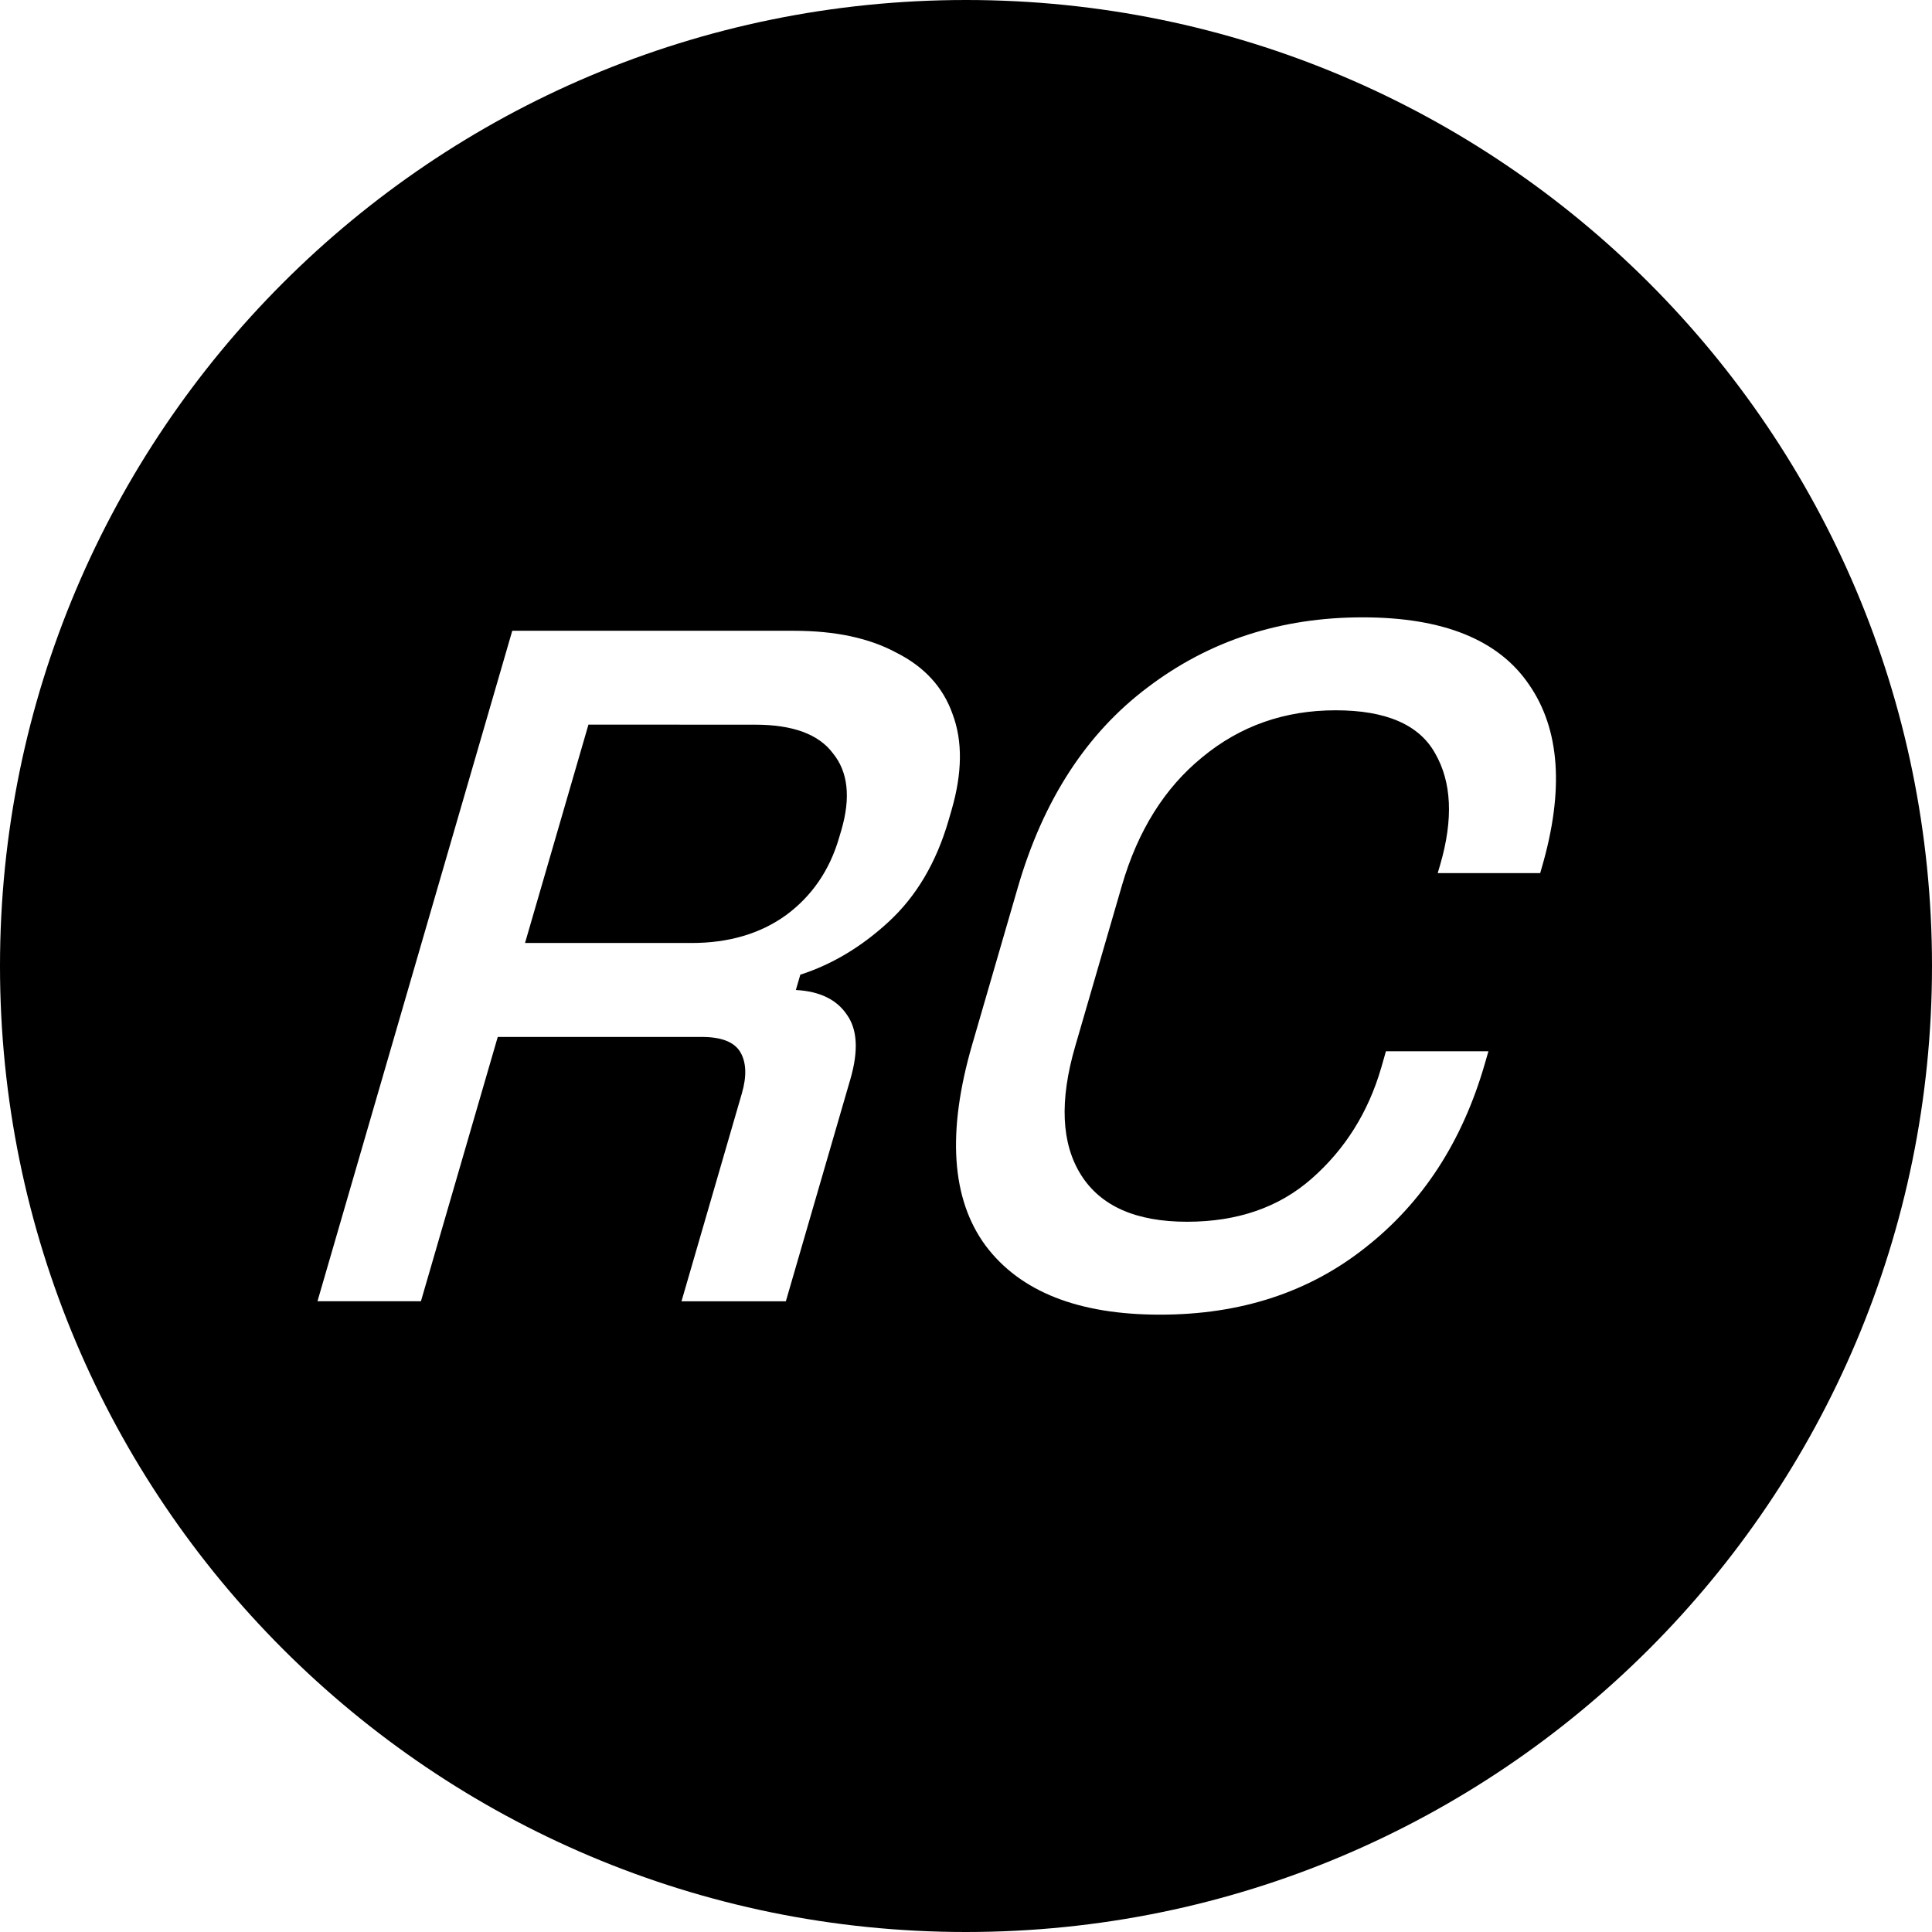
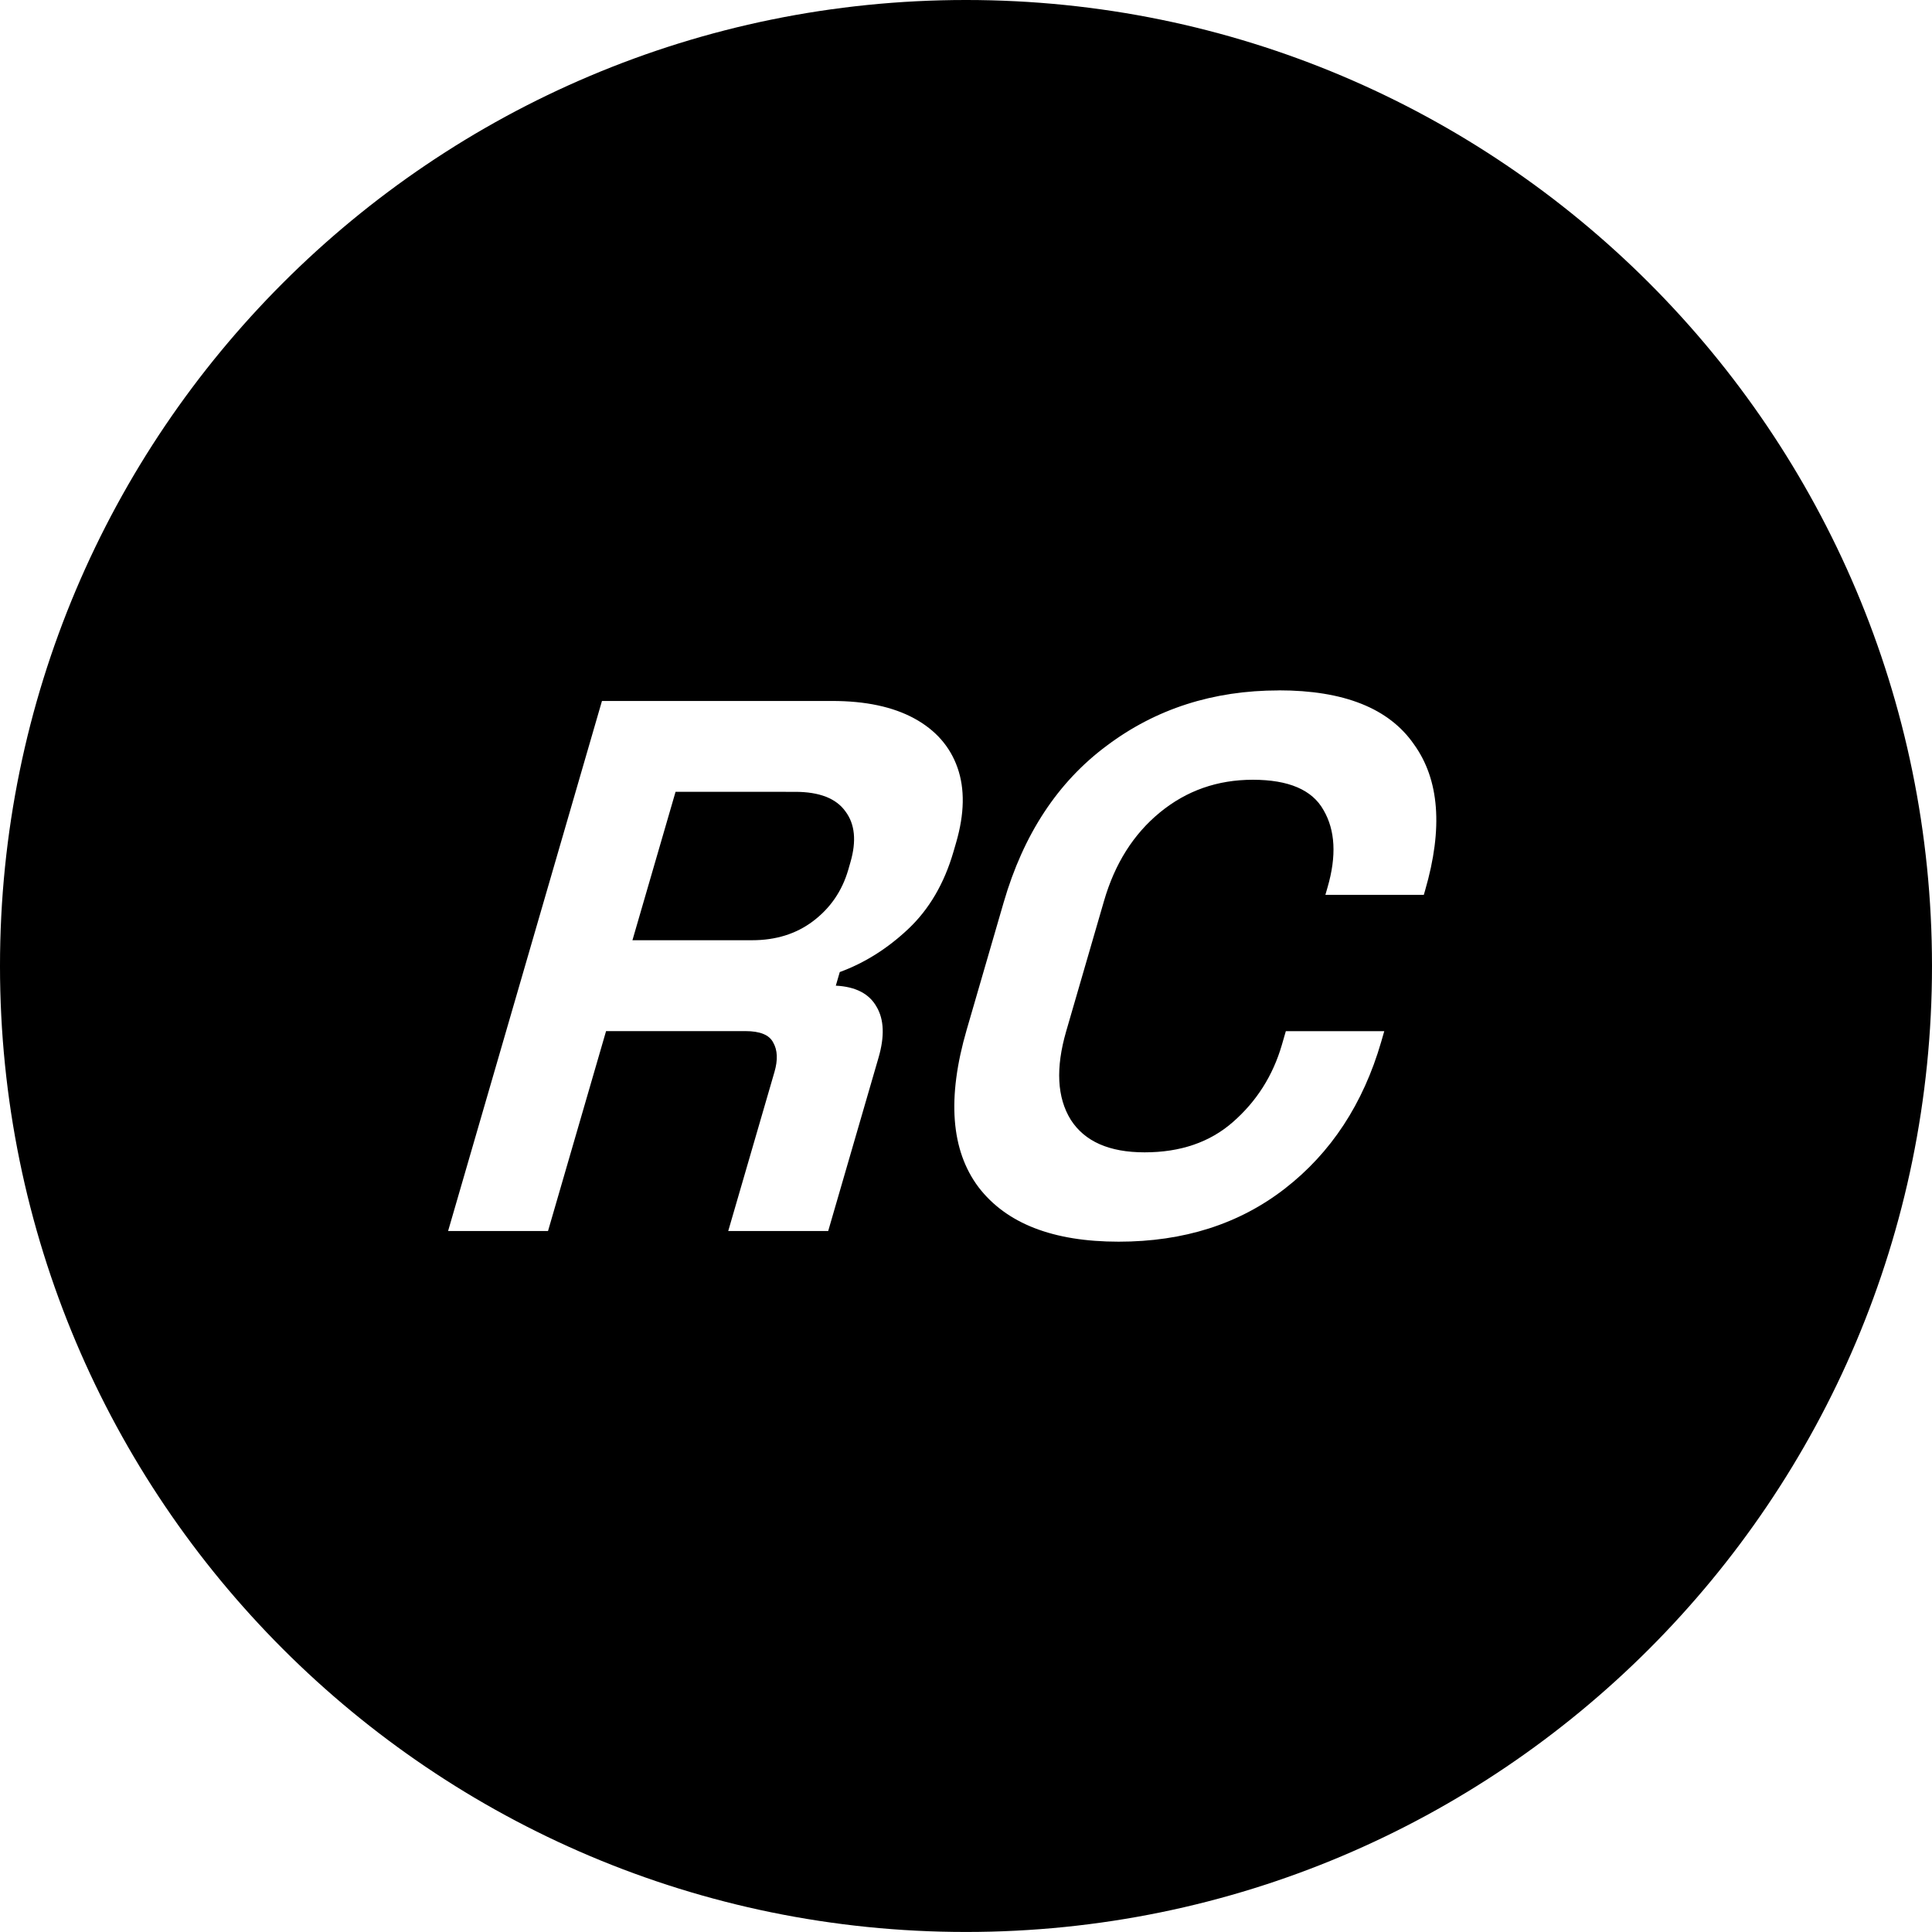
- <svg xmlns="http://www.w3.org/2000/svg" width="42.859mm" height="42.859mm" viewBox="0 0 42.859 42.859" version="1.1" id="svg1">
+ <svg xmlns="http://www.w3.org/2000/svg" width="54.214mm" height="54.213mm" viewBox="0 0 54.214 54.213" version="1.1" id="svg1">
  <defs id="defs1" />
-   <path d="m 13.054,16.075 -1.407,4.844 h 3.697 c 0.822,0 1.519,-0.205 2.091,-0.616 0.577,-0.425 0.97,-0.999 1.18,-1.721 l 0.05,-0.169 c 0.21,-0.722 0.148,-1.289 -0.186,-1.7 -0.316,-0.425 -0.892,-0.637 -1.728,-0.637 z" style="stroke-width:0.529;stroke-linecap:round;stroke-linejoin:round" id="path3" />
-   <path d="M 21.429,0 A 21.429,21.429 0 0 0 0,21.429 a 21.429,21.429 0 0 0 21.429,21.43 21.429,21.429 0 0 0 21.43,-21.43 A 21.429,21.429 0 0 0 21.429,0 Z m 8.798,13.695 c 1.785,0 3.014,0.496 3.69,1.488 0.689,0.992 0.785,2.344 0.287,4.058 l -0.037,0.128 H 31.894 l 0.056,-0.191 c 0.292,-1.006 0.254,-1.828 -0.113,-2.465 -0.353,-0.637 -1.089,-0.956 -2.208,-0.956 -1.133,0 -2.119,0.347 -2.958,1.041 -0.835,0.68 -1.429,1.629 -1.783,2.847 l -1.037,3.57 c -0.35,1.204 -0.307,2.153 0.129,2.847 0.436,0.694 1.22,1.041 2.353,1.041 1.119,0 2.04,-0.319 2.764,-0.956 0.742,-0.652 1.257,-1.473 1.545,-2.465 L 30.745,23.321 h 2.274 l -0.086,0.297 c -0.498,1.714 -1.379,3.067 -2.645,4.059 -1.251,0.992 -2.769,1.487 -4.554,1.487 -1.813,0 -3.103,-0.51 -3.869,-1.53 -0.762,-1.034 -0.861,-2.522 -0.298,-4.462 L 22.579,19.687 c 0.564,-1.941 1.525,-3.421 2.884,-4.441 1.363,-1.034 2.951,-1.551 4.764,-1.551 z m -18.863,0.298 h 6.247 c 0.921,0 1.681,0.163 2.28,0.489 0.618,0.312 1.032,0.765 1.241,1.36 0.224,0.595 0.216,1.303 -0.022,2.125 l -0.068,0.234 c -0.272,0.935 -0.716,1.686 -1.334,2.253 -0.6,0.552 -1.251,0.942 -1.954,1.168 l -0.099,0.34 c 0.53,0.028 0.908,0.212 1.135,0.552 0.231,0.326 0.256,0.8 0.075,1.424 l -1.432,4.93 H 15.118 l 1.339,-4.611 c 0.111,-0.382 0.1,-0.687 -0.032,-0.914 -0.132,-0.227 -0.419,-0.34 -0.858,-0.34 H 11.042 L 9.338,28.866 H 7.043 Z" style="stroke-width:0.529;stroke-linecap:round;stroke-linejoin:round" id="path2" />
+   <g id="layer1" transform="translate(-59.8041,-126.3391)">
+     <path d="m 78.761,148.558 -1.21,4.165 h 3.357 c 0.666,0 1.235,-0.177 1.706,-0.531 0.489,-0.368 0.82,-0.85 0.993,-1.445 l 0.061,-0.212 c 0.173,-0.595 0.127,-1.07 -0.138,-1.424 -0.261,-0.368 -0.732,-0.552 -1.412,-0.552 z" style="stroke-width:0.529;stroke-linecap:round;stroke-linejoin:round" id="path3" />
+     <path d="m 86.911,126.339 a 27.107,27.107 0 0 0 -27.107,27.106 27.107,27.107 0 0 0 27.107,27.107 27.107,27.107 0 0 0 27.107,-27.107 27.107,27.107 0 0 0 -27.107,-27.106 z m 8.776,19.372 c 1.827,0 3.091,0.503 3.79,1.509 0.718,0.992 0.824,2.358 0.318,4.101 l -0.037,0.128 H 96.996 l 0.061,-0.212 c 0.255,-0.878 0.217,-1.601 -0.114,-2.167 -0.317,-0.567 -0.978,-0.85 -1.984,-0.85 -0.992,0 -1.859,0.305 -2.603,0.914 -0.744,0.609 -1.268,1.438 -1.572,2.486 l -1.061,3.655 c -0.3,1.034 -0.258,1.863 0.128,2.486 0.39,0.609 1.08,0.914 2.072,0.914 1.006,0 1.832,-0.283 2.478,-0.85 0.664,-0.581 1.123,-1.303 1.374,-2.167 l 0.111,-0.383 h 2.762 l -0.086,0.298 c -0.506,1.742 -1.408,3.116 -2.706,4.122 -1.28,0.992 -2.833,1.487 -4.661,1.487 -1.842,0 -3.152,-0.51 -3.933,-1.53 -0.776,-1.034 -0.887,-2.508 -0.331,-4.42 l 1.037,-3.57 c 0.555,-1.912 1.52,-3.378 2.893,-4.398 1.377,-1.034 2.986,-1.551 4.828,-1.551 z m -18.991,0.298 h 6.46 c 0.935,0 1.702,0.163 2.302,0.489 0.599,0.326 1.004,0.786 1.214,1.381 0.21,0.595 0.197,1.296 -0.038,2.104 l -0.074,0.255 c -0.259,0.892 -0.682,1.615 -1.267,2.167 -0.585,0.552 -1.227,0.956 -1.924,1.211 l -0.111,0.382 c 0.558,0.028 0.94,0.227 1.145,0.595 0.209,0.354 0.227,0.829 0.054,1.424 l -1.413,4.866 h -2.805 l 1.297,-4.462 c 0.099,-0.34 0.087,-0.616 -0.036,-0.829 -0.108,-0.212 -0.368,-0.319 -0.779,-0.319 h -3.91 l -1.629,5.61 h -2.804 z" style="stroke-width:0.529;stroke-linecap:round;stroke-linejoin:round" id="path2" />
+   </g>
</svg>
